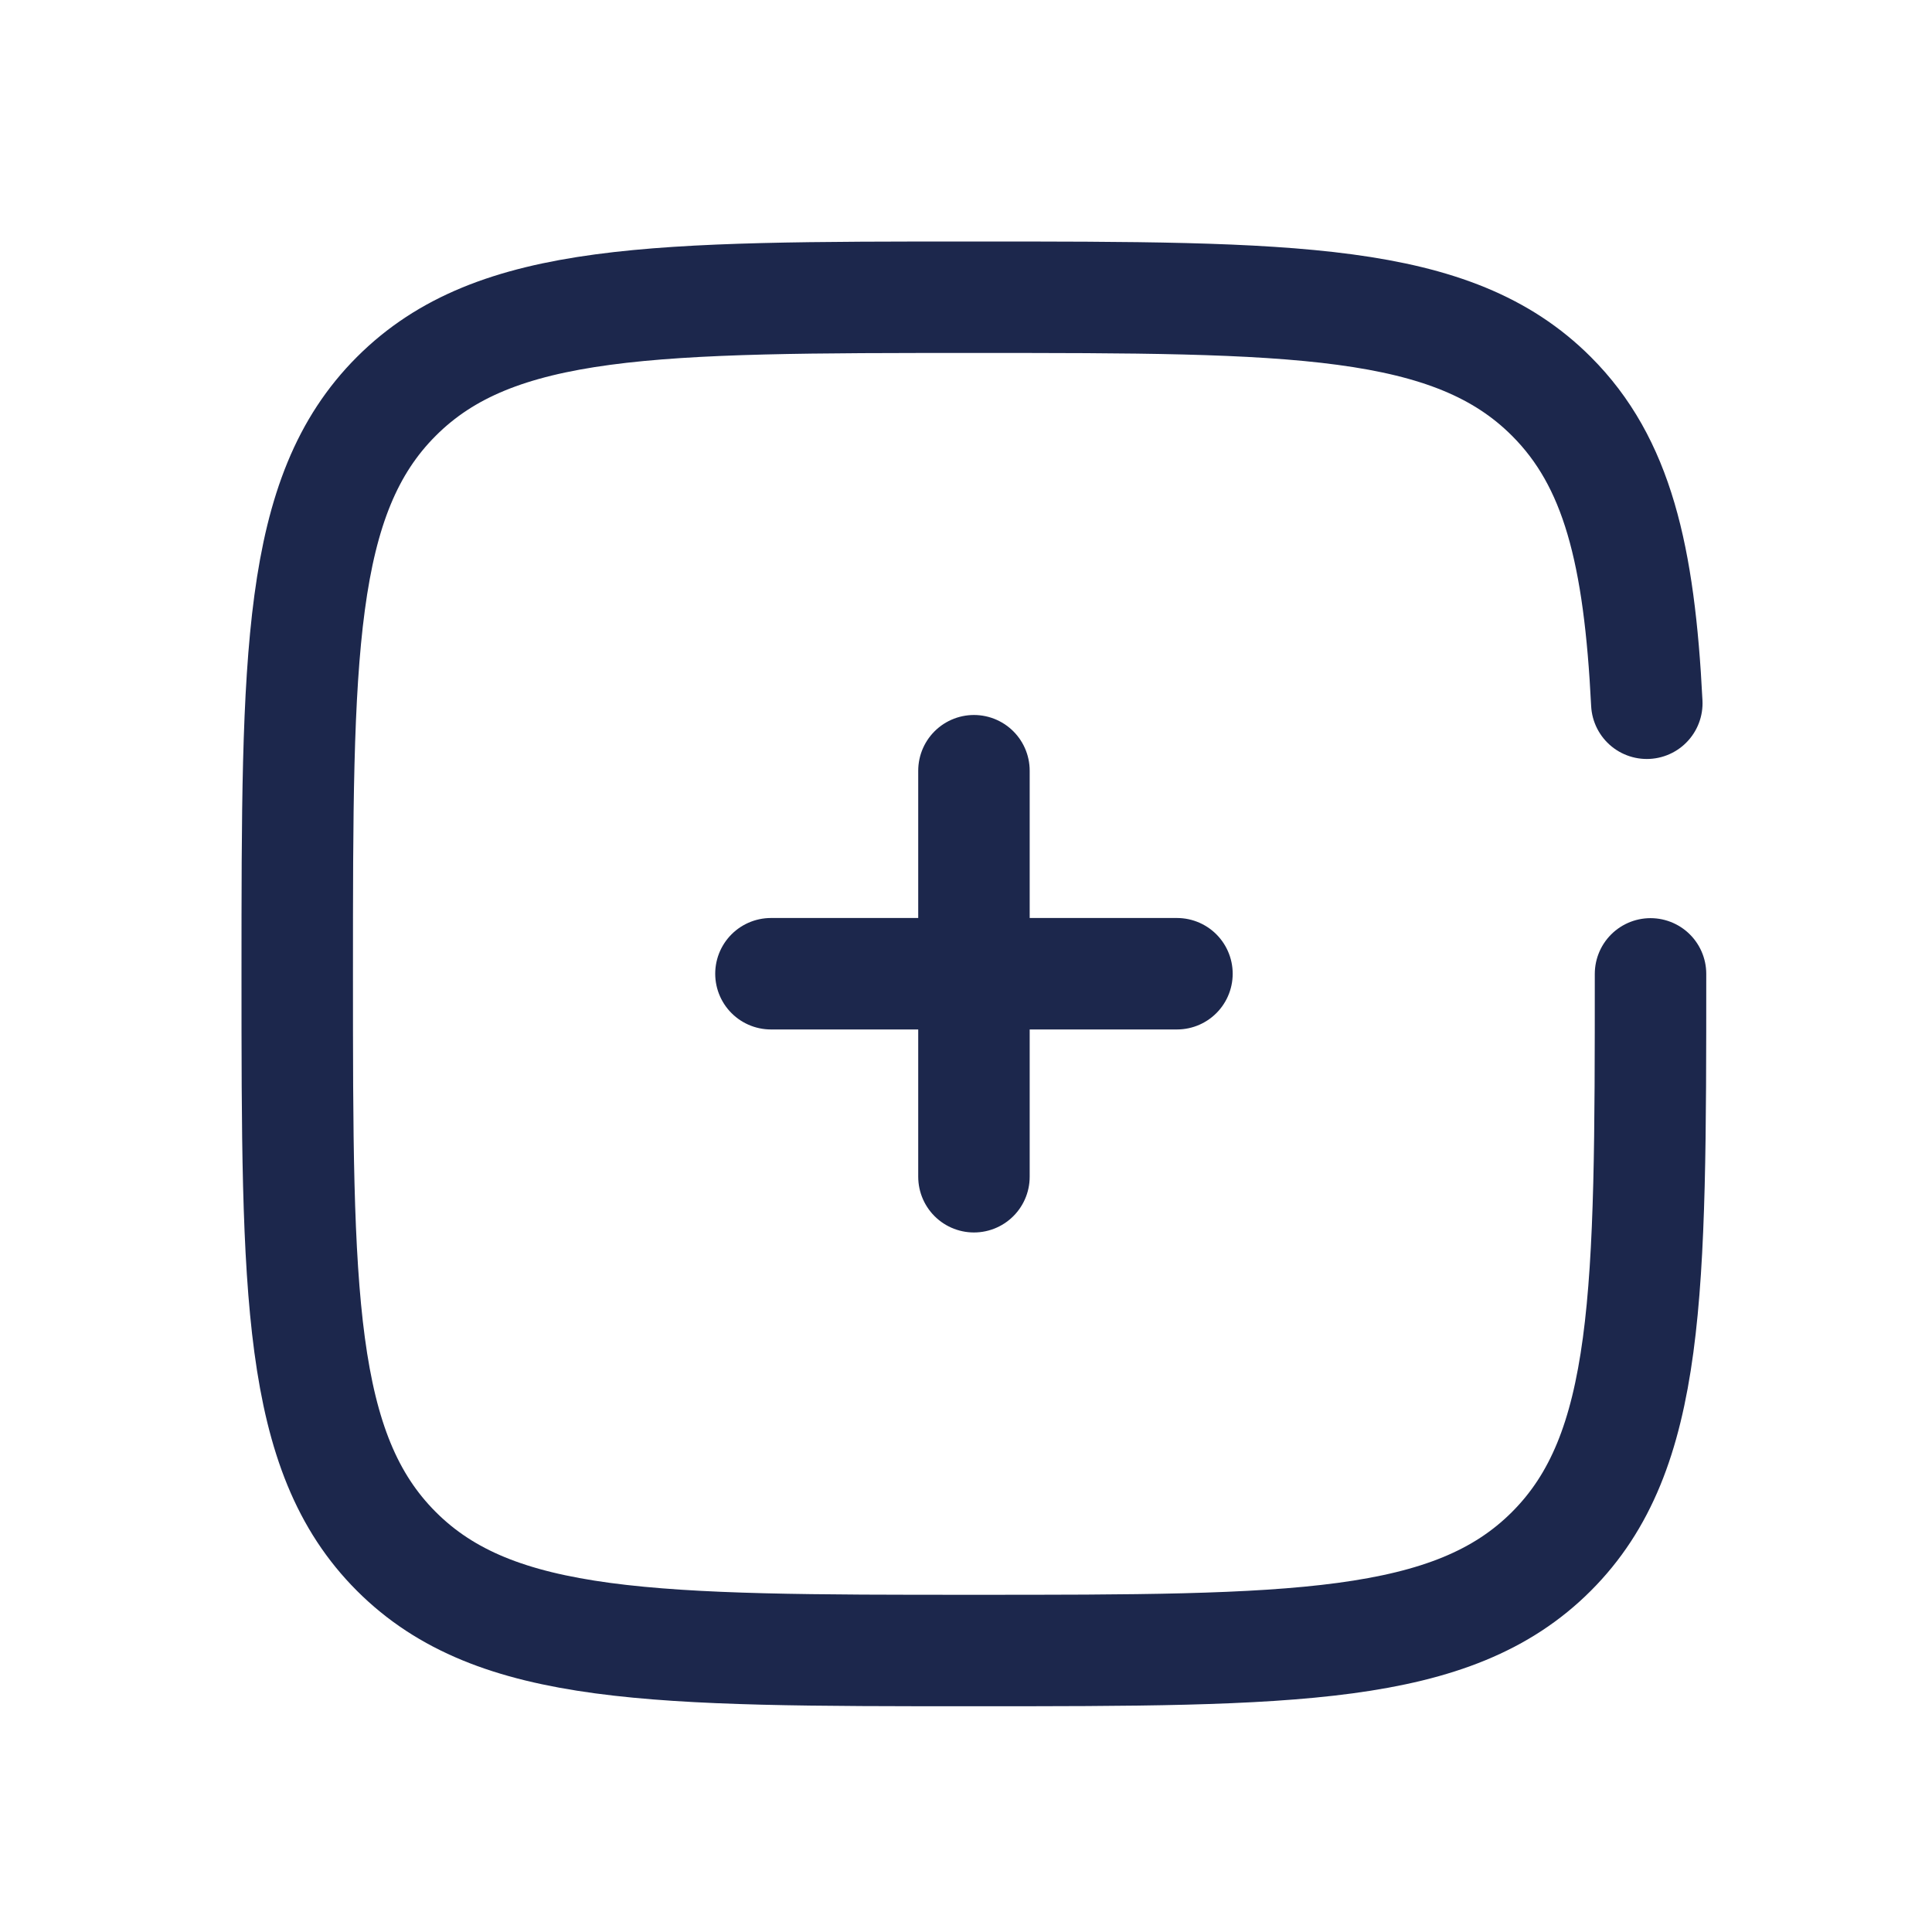
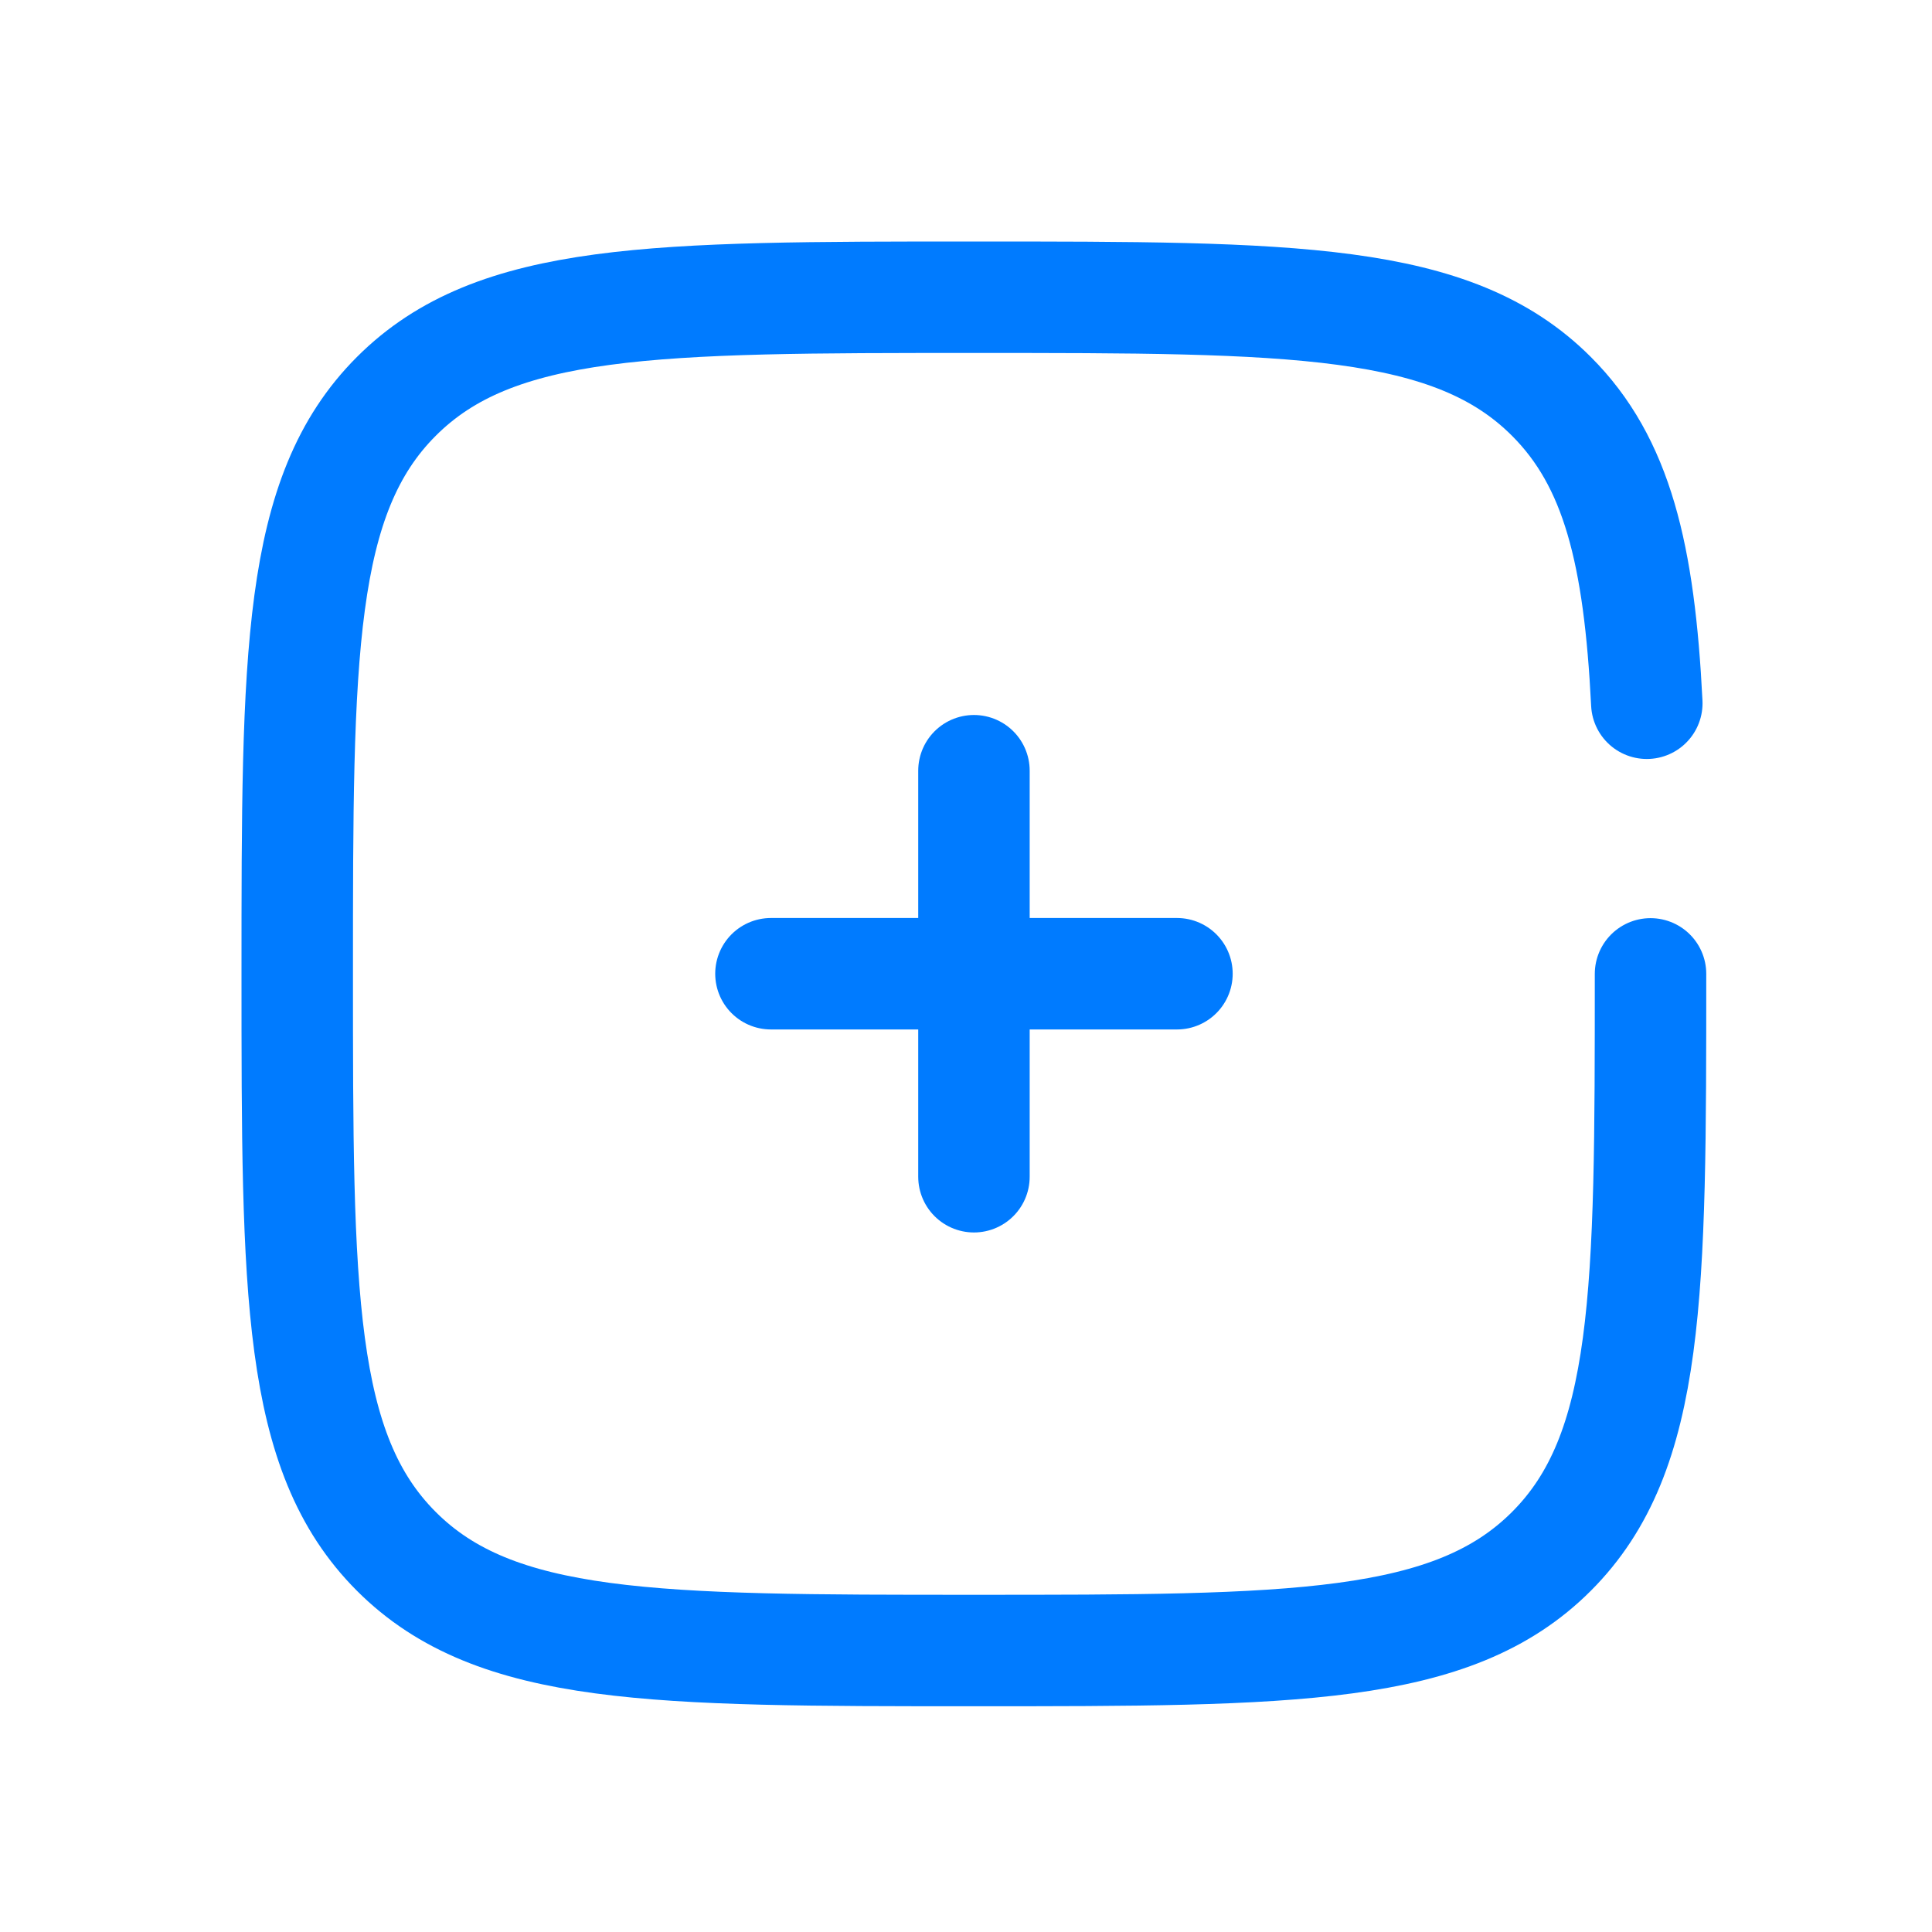
<svg xmlns="http://www.w3.org/2000/svg" width="26" height="26" viewBox="0 0 26 26" fill="none">
-   <path d="M15.839 13.104H13.107M13.107 13.104H10.375M13.107 13.104V10.372M13.107 13.104V15.836" stroke="#1C274C" stroke-width="1.5" stroke-linecap="round" />
-   <path d="M22.212 13.106C22.212 17.398 22.212 19.545 20.878 20.878C19.545 22.212 17.398 22.212 13.106 22.212C8.813 22.212 6.667 22.212 5.334 20.878C4 19.545 4 17.398 4 13.106C4 8.813 4 6.667 5.334 5.334C6.667 4 8.813 4 13.106 4C17.398 4 19.545 4 20.878 5.334C21.765 6.22 22.062 7.466 22.162 9.464" stroke="#1C274C" stroke-width="1.5" stroke-linecap="round" />
+   <path d="M15.839 13.104H13.107M13.107 13.104H10.375M13.107 13.104V10.372M13.107 13.104V15.836" stroke="#007BFF" stroke-width="1.5" stroke-linecap="round" />
+   <path d="M22.212 13.106C22.212 17.398 22.212 19.545 20.878 20.878C19.545 22.212 17.398 22.212 13.106 22.212C8.813 22.212 6.667 22.212 5.334 20.878C4 19.545 4 17.398 4 13.106C4 8.813 4 6.667 5.334 5.334C6.667 4 8.813 4 13.106 4C17.398 4 19.545 4 20.878 5.334C21.765 6.22 22.062 7.466 22.162 9.464" stroke="#007BFF" stroke-width="1.5" stroke-linecap="round" />
</svg>
